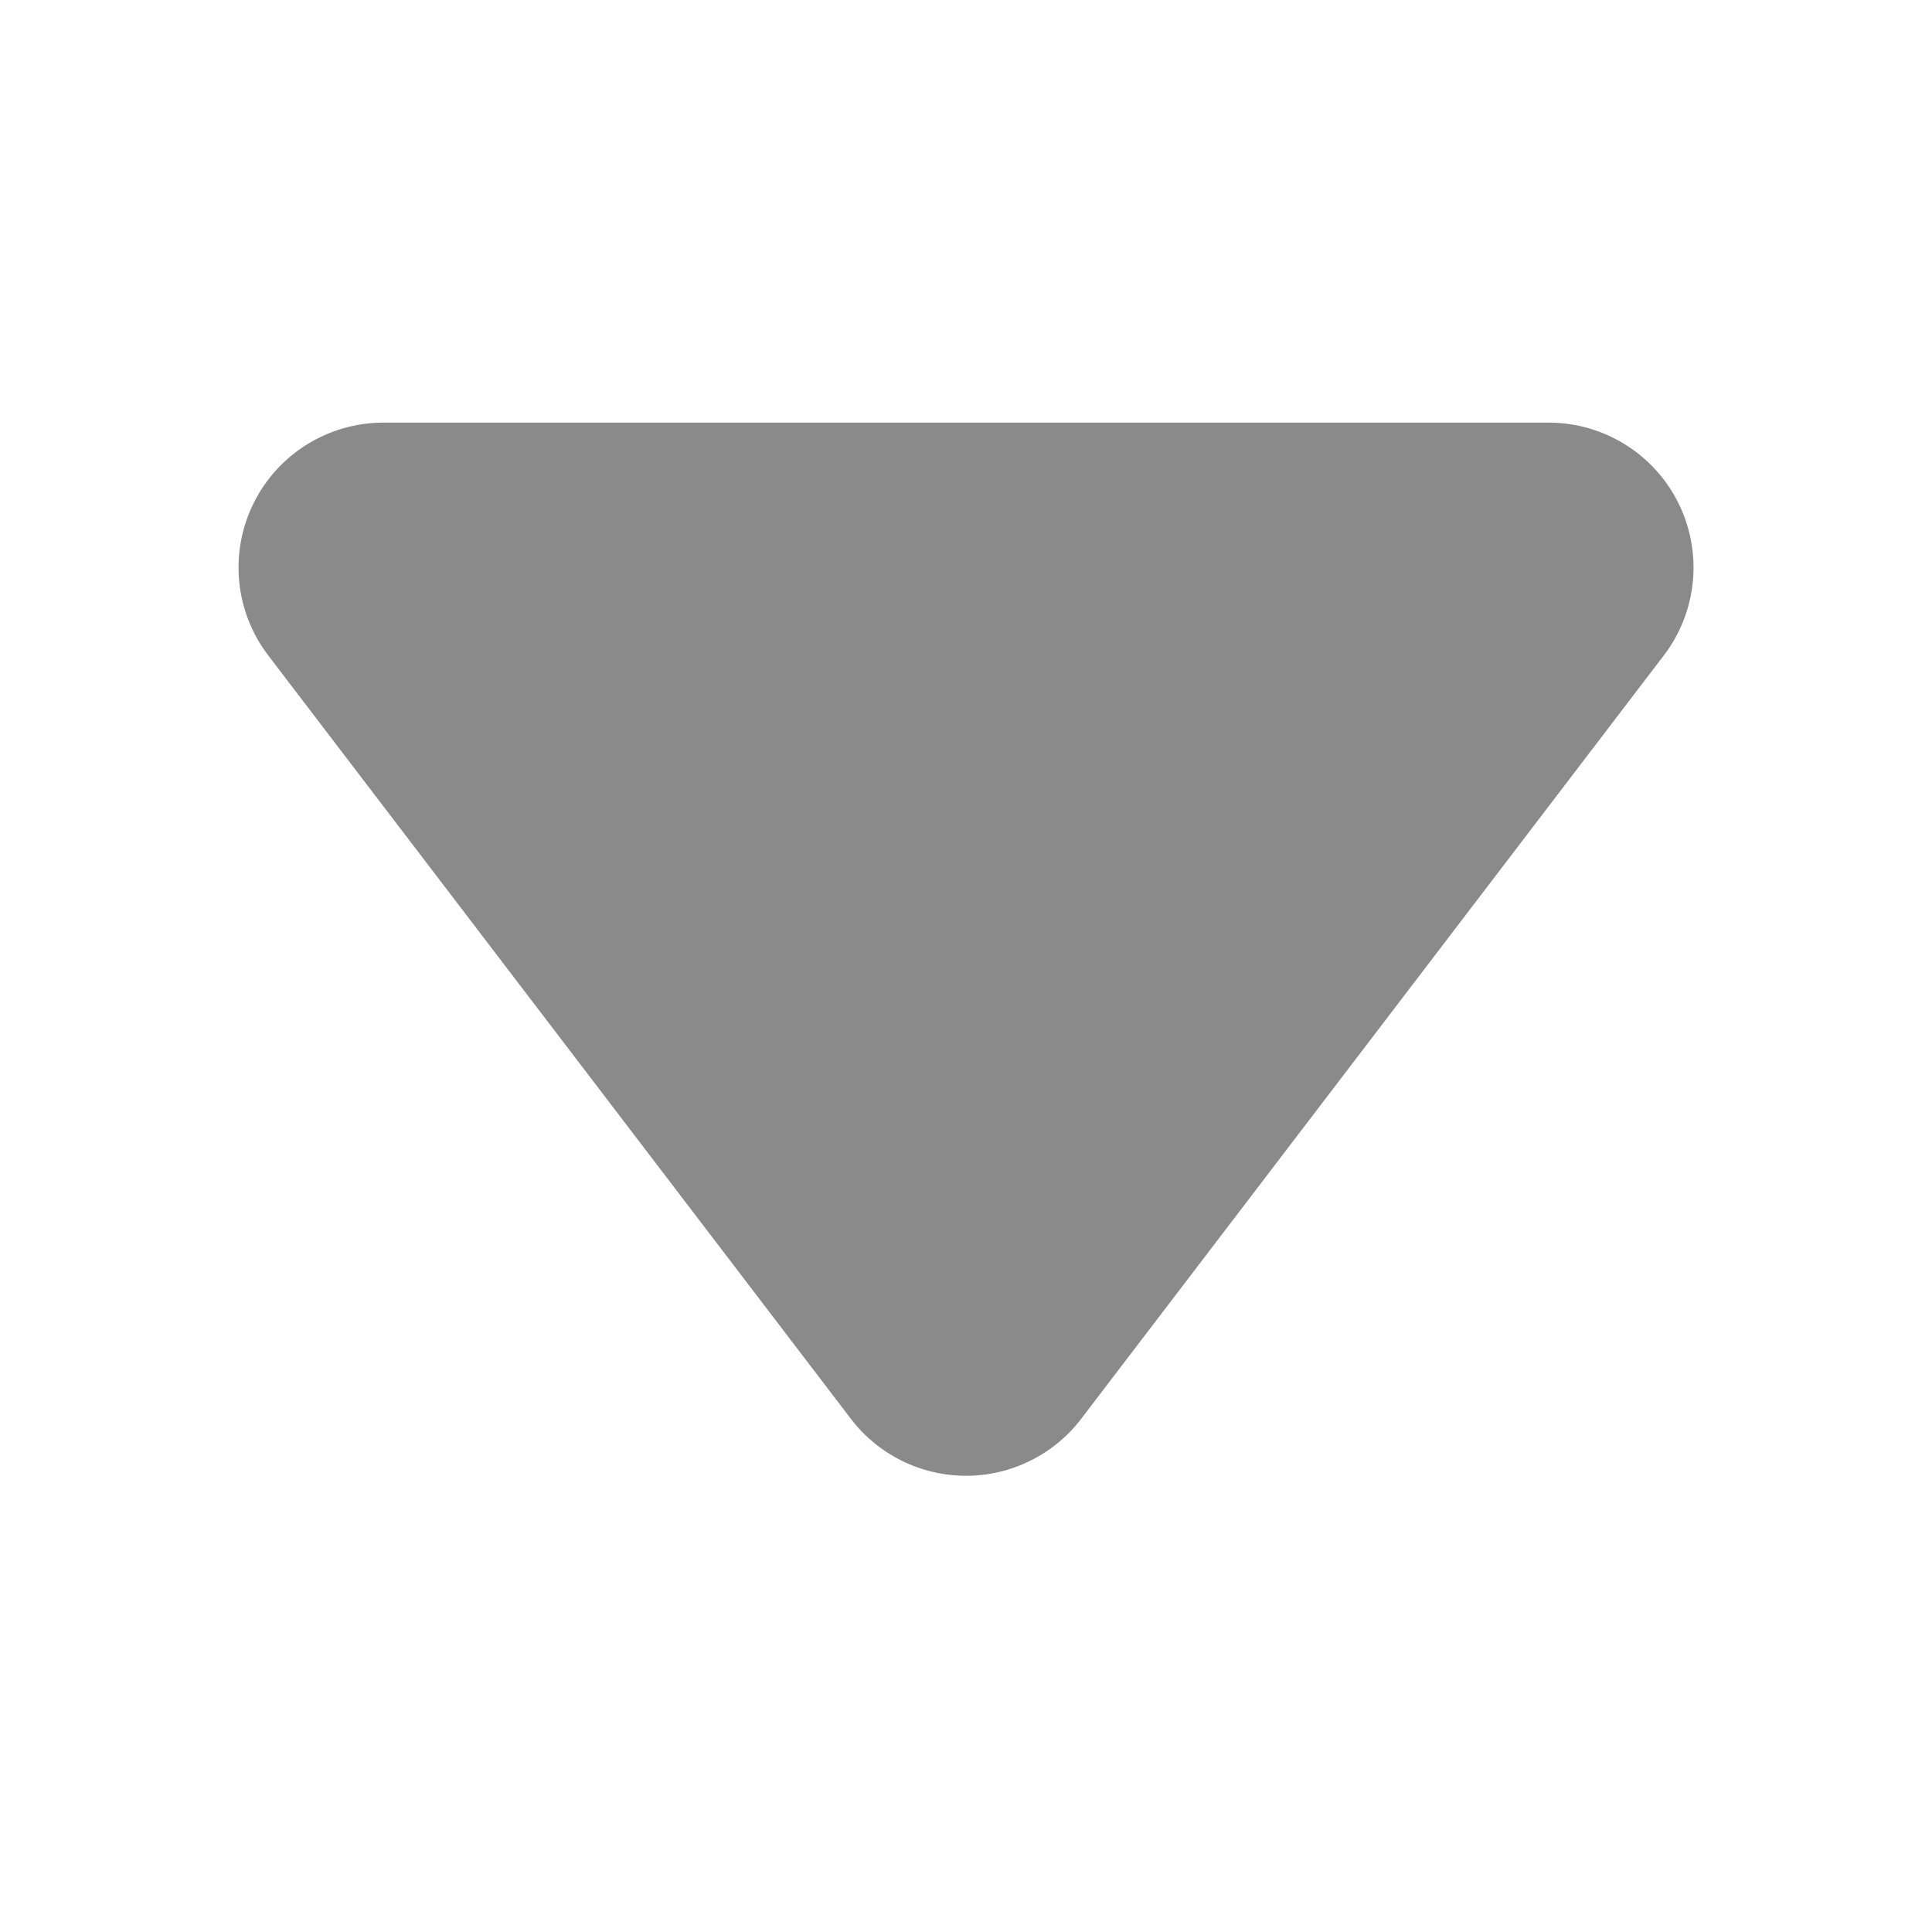
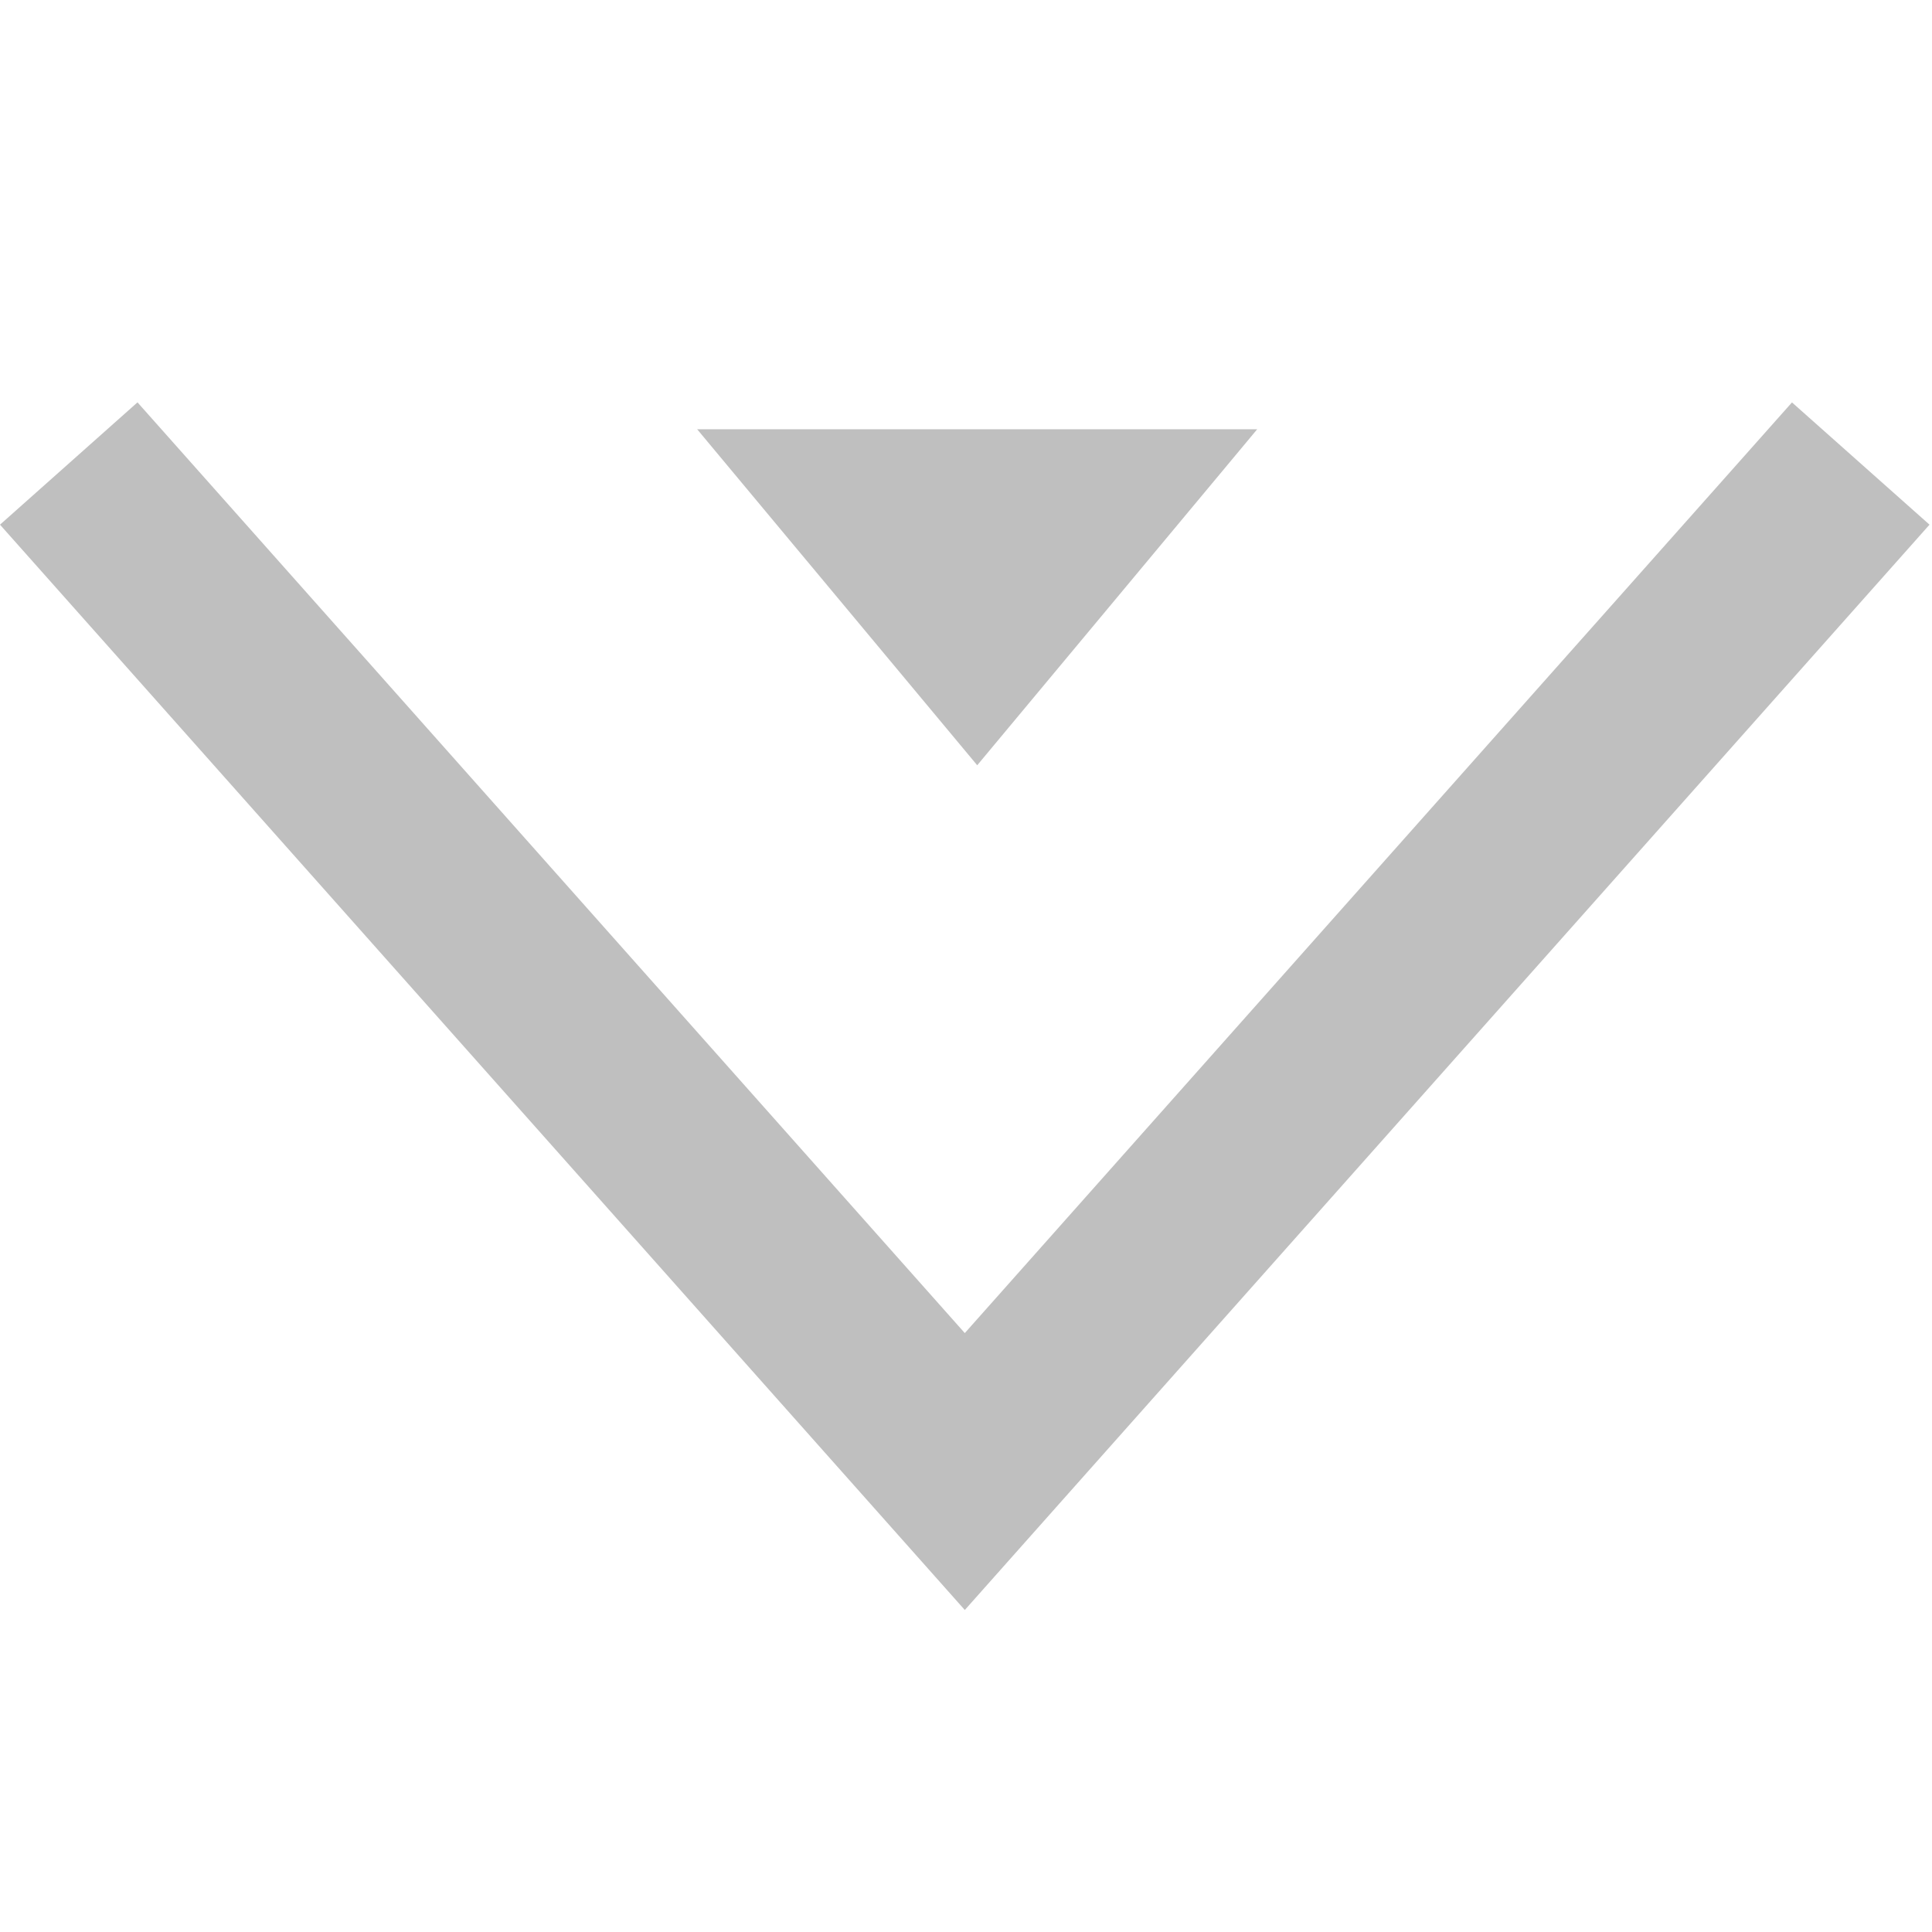
- <svg xmlns="http://www.w3.org/2000/svg" t="1740574031408" class="icon" viewBox="0 0 1024 1024" version="1.1" p-id="9053" width="200" height="200">
-   <path d="M573.056 752l308.8-404.608A76.8 76.8 0 0 0 820.736 224H203.232a76.8 76.8 0 0 0-61.056 123.392l308.8 404.608a76.8 76.8 0 0 0 122.08 0z" fill="#8a8a8a" p-id="9054" data-spm-anchor-id="a313x.search_index.0.i15.12c23a81vfvDUZ" class="" />
+ <svg xmlns="http://www.w3.org/2000/svg" t="1741319513600" class="icon" viewBox="0 0 1536 1024" version="1.1" p-id="29883" width="128" height="128">
+   <path d="M109.349 63.927l657.701 739.913L1424.677 63.927l109.349 97.207L767.049 1024 0 161.134 109.349 63.854z m667.575 288.475L554.277 85.285h445.221l-222.574 267.118z" fill="#bfbfbf" p-id="29884" data-spm-anchor-id="a313x.search_index.0.i66.1cc13a81NGOjbW" class="selected" />
</svg>
